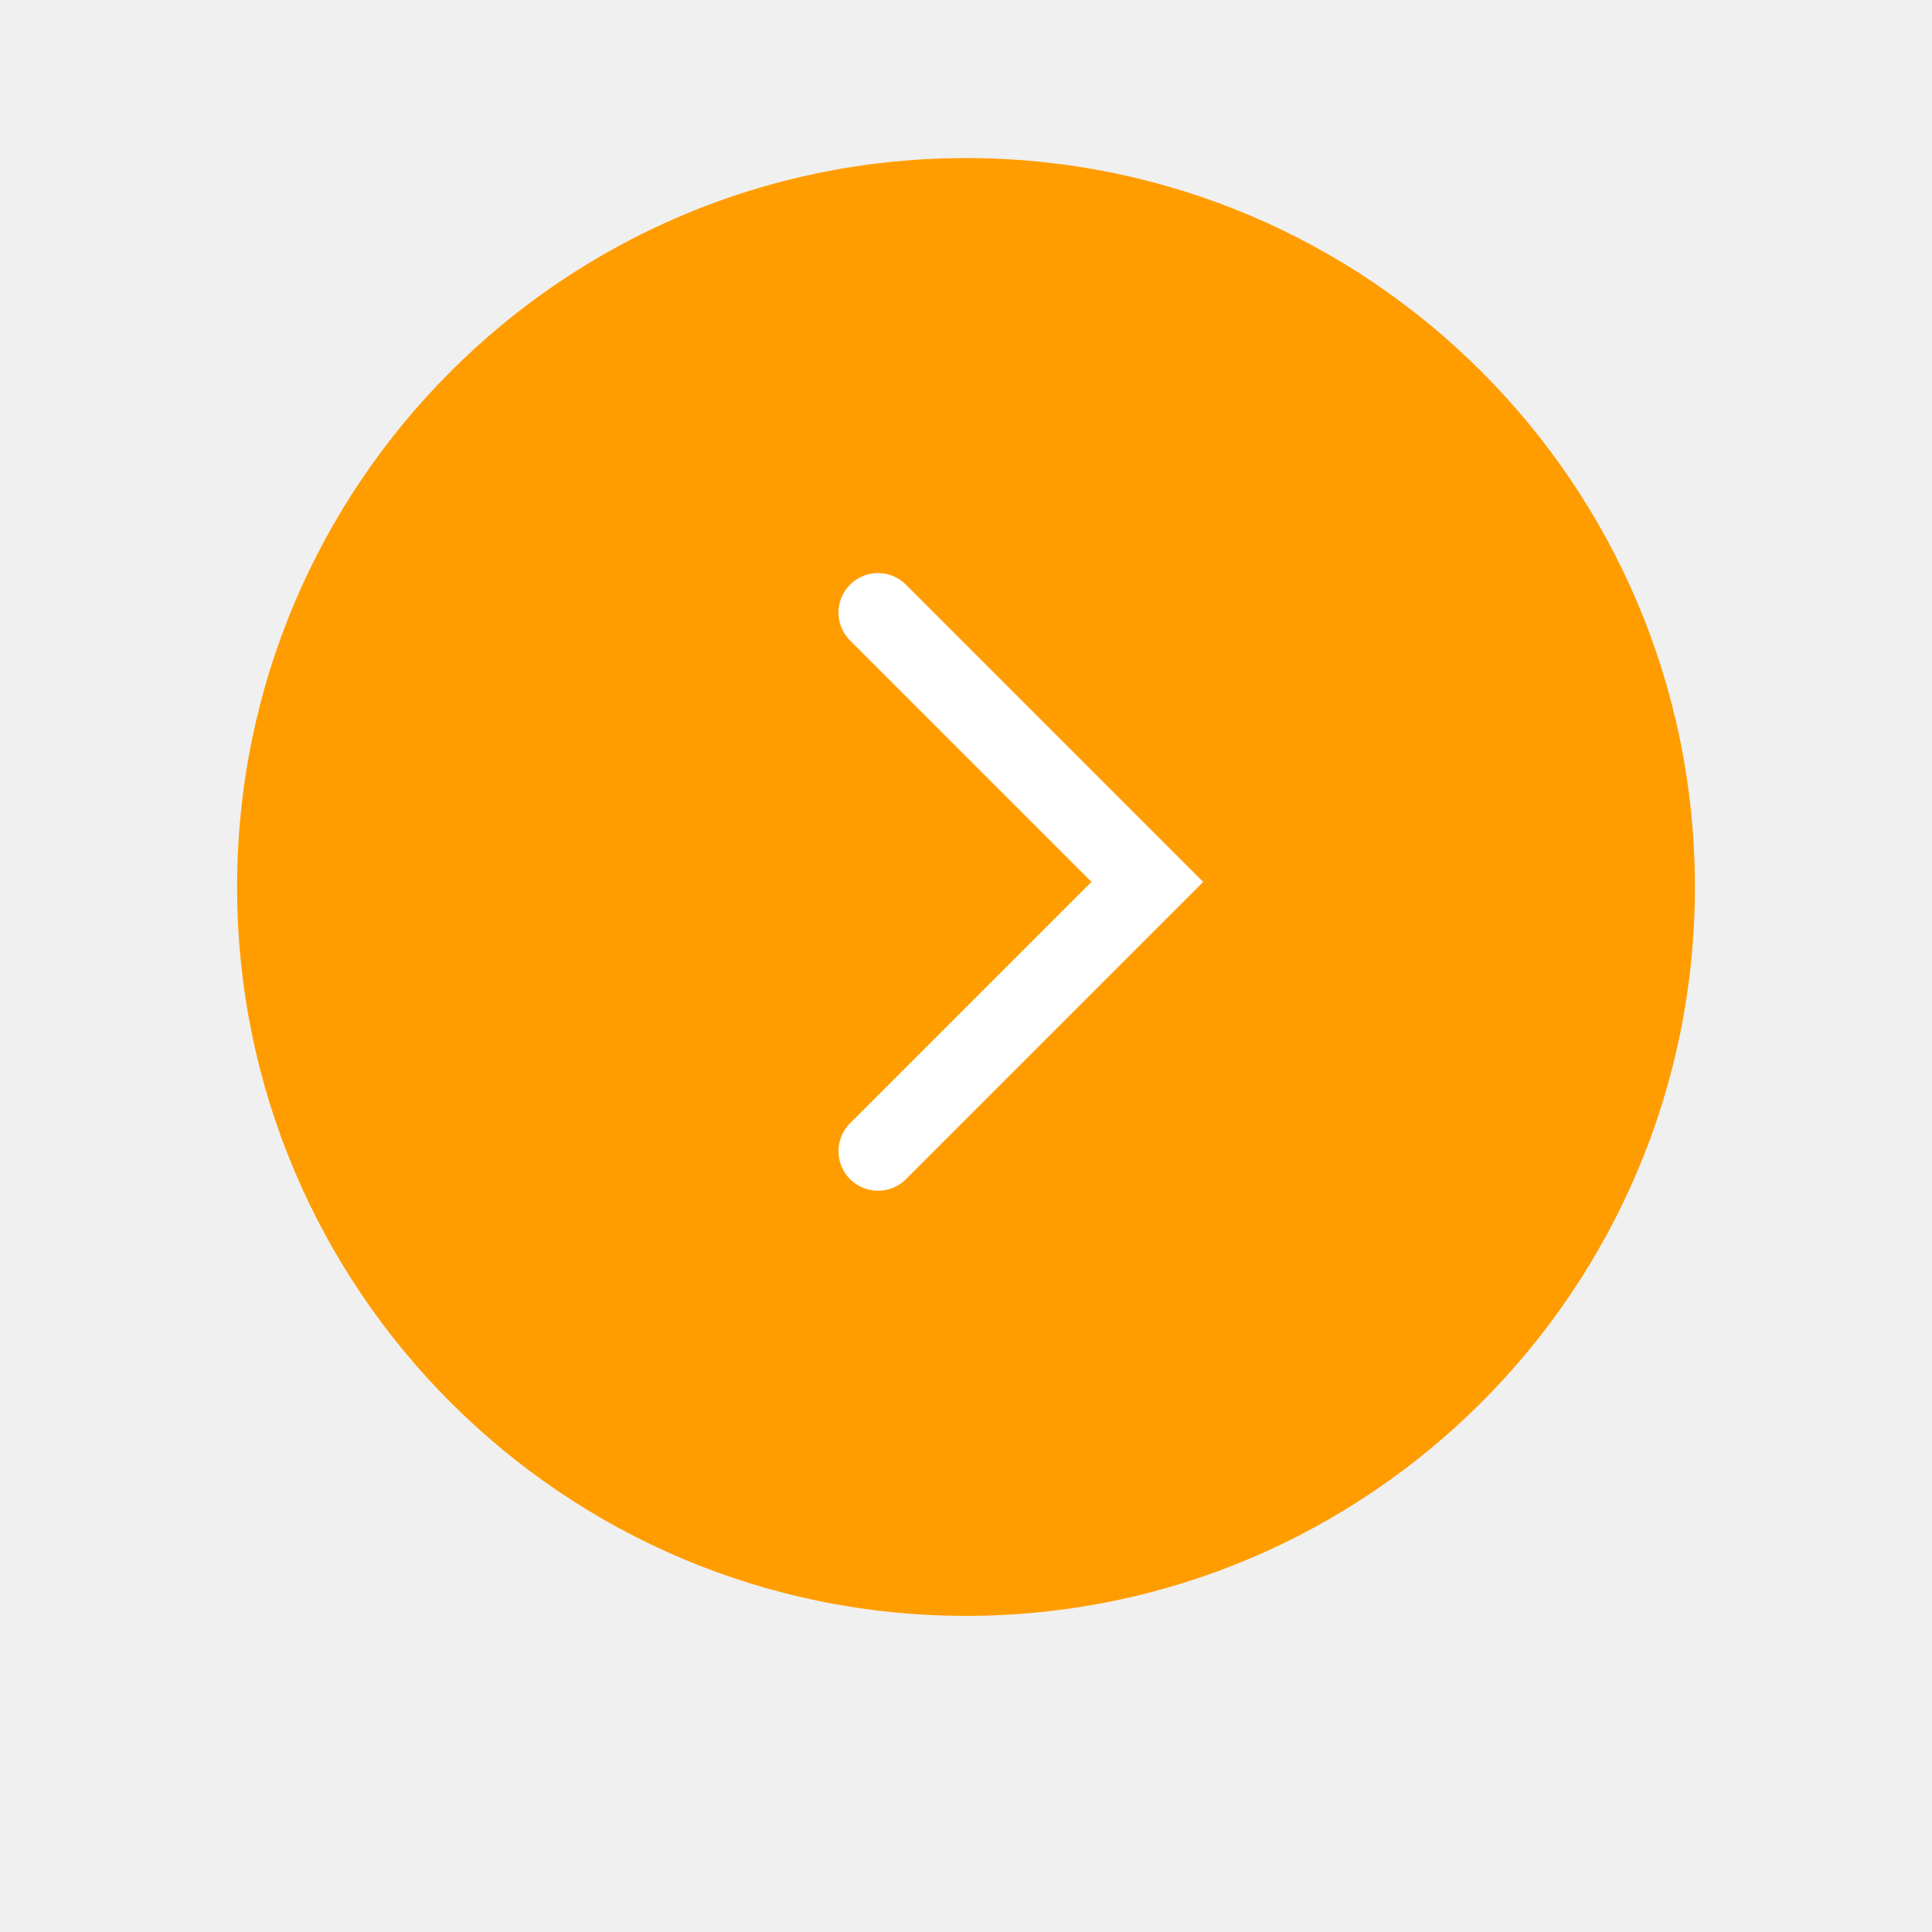
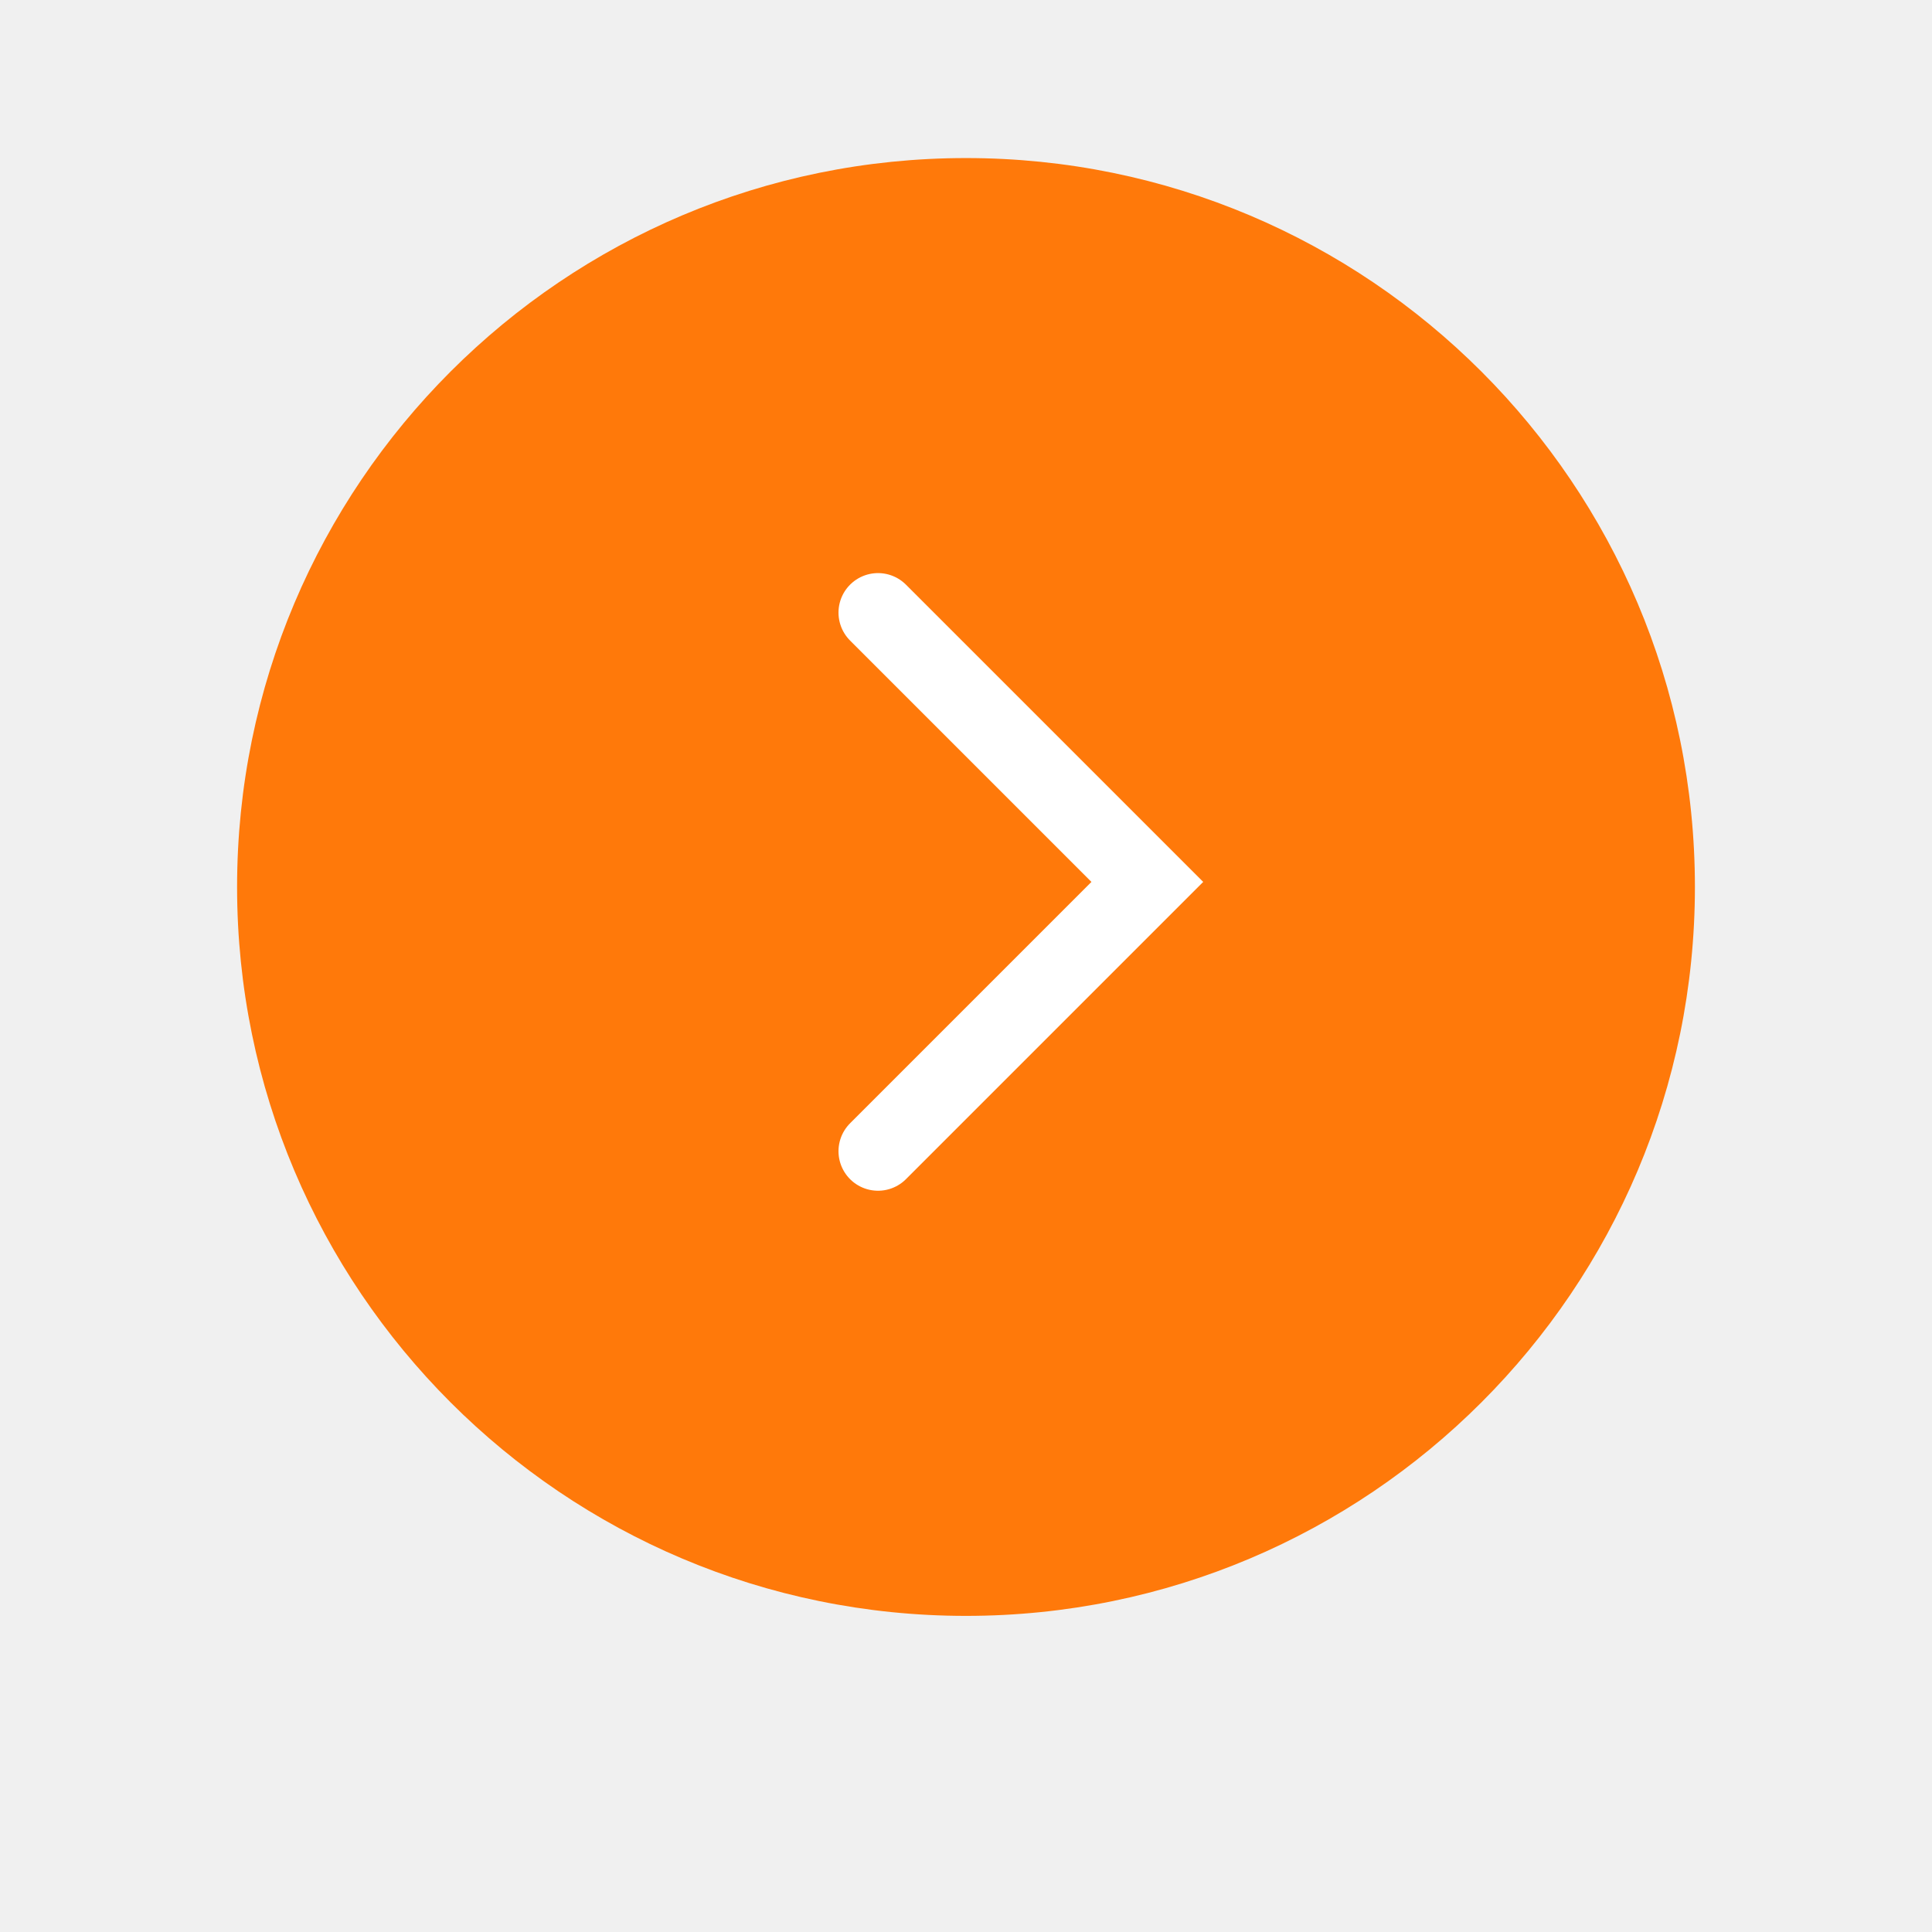
<svg xmlns="http://www.w3.org/2000/svg" width="73.34" height="73.34" viewBox="0 0 73.34 73.34">
  <g id="Group_141" data-name="Group 141" transform="translate(-158.914 -733.914)">
    <g id="Group_17" data-name="Group 17" transform="translate(167.914 739.914)">
      <g transform="matrix(1, 0, 0, 1, -9, -6)" filter="url(#Ellipse_6)">
-         <circle id="Ellipse_6-2" data-name="Ellipse 6" cx="27.67" cy="27.67" r="27.67" transform="translate(9 6)" fill="#ff9d00" />
+         <circle id="Ellipse_6-2" data-name="Ellipse 6" cx="27.67" cy="27.67" r="27.67" transform="translate(9 6)" fill="#ff790a" />
      </g>
    </g>
    <path id="Path_171" data-name="Path 171" d="M4764.576,752.44l10.223,10.223-10.223,10.223" transform="translate(-4572.332 4.729)" fill="none" stroke="#fff" stroke-linecap="round" stroke-width="3" />
  </g>
</svg>
